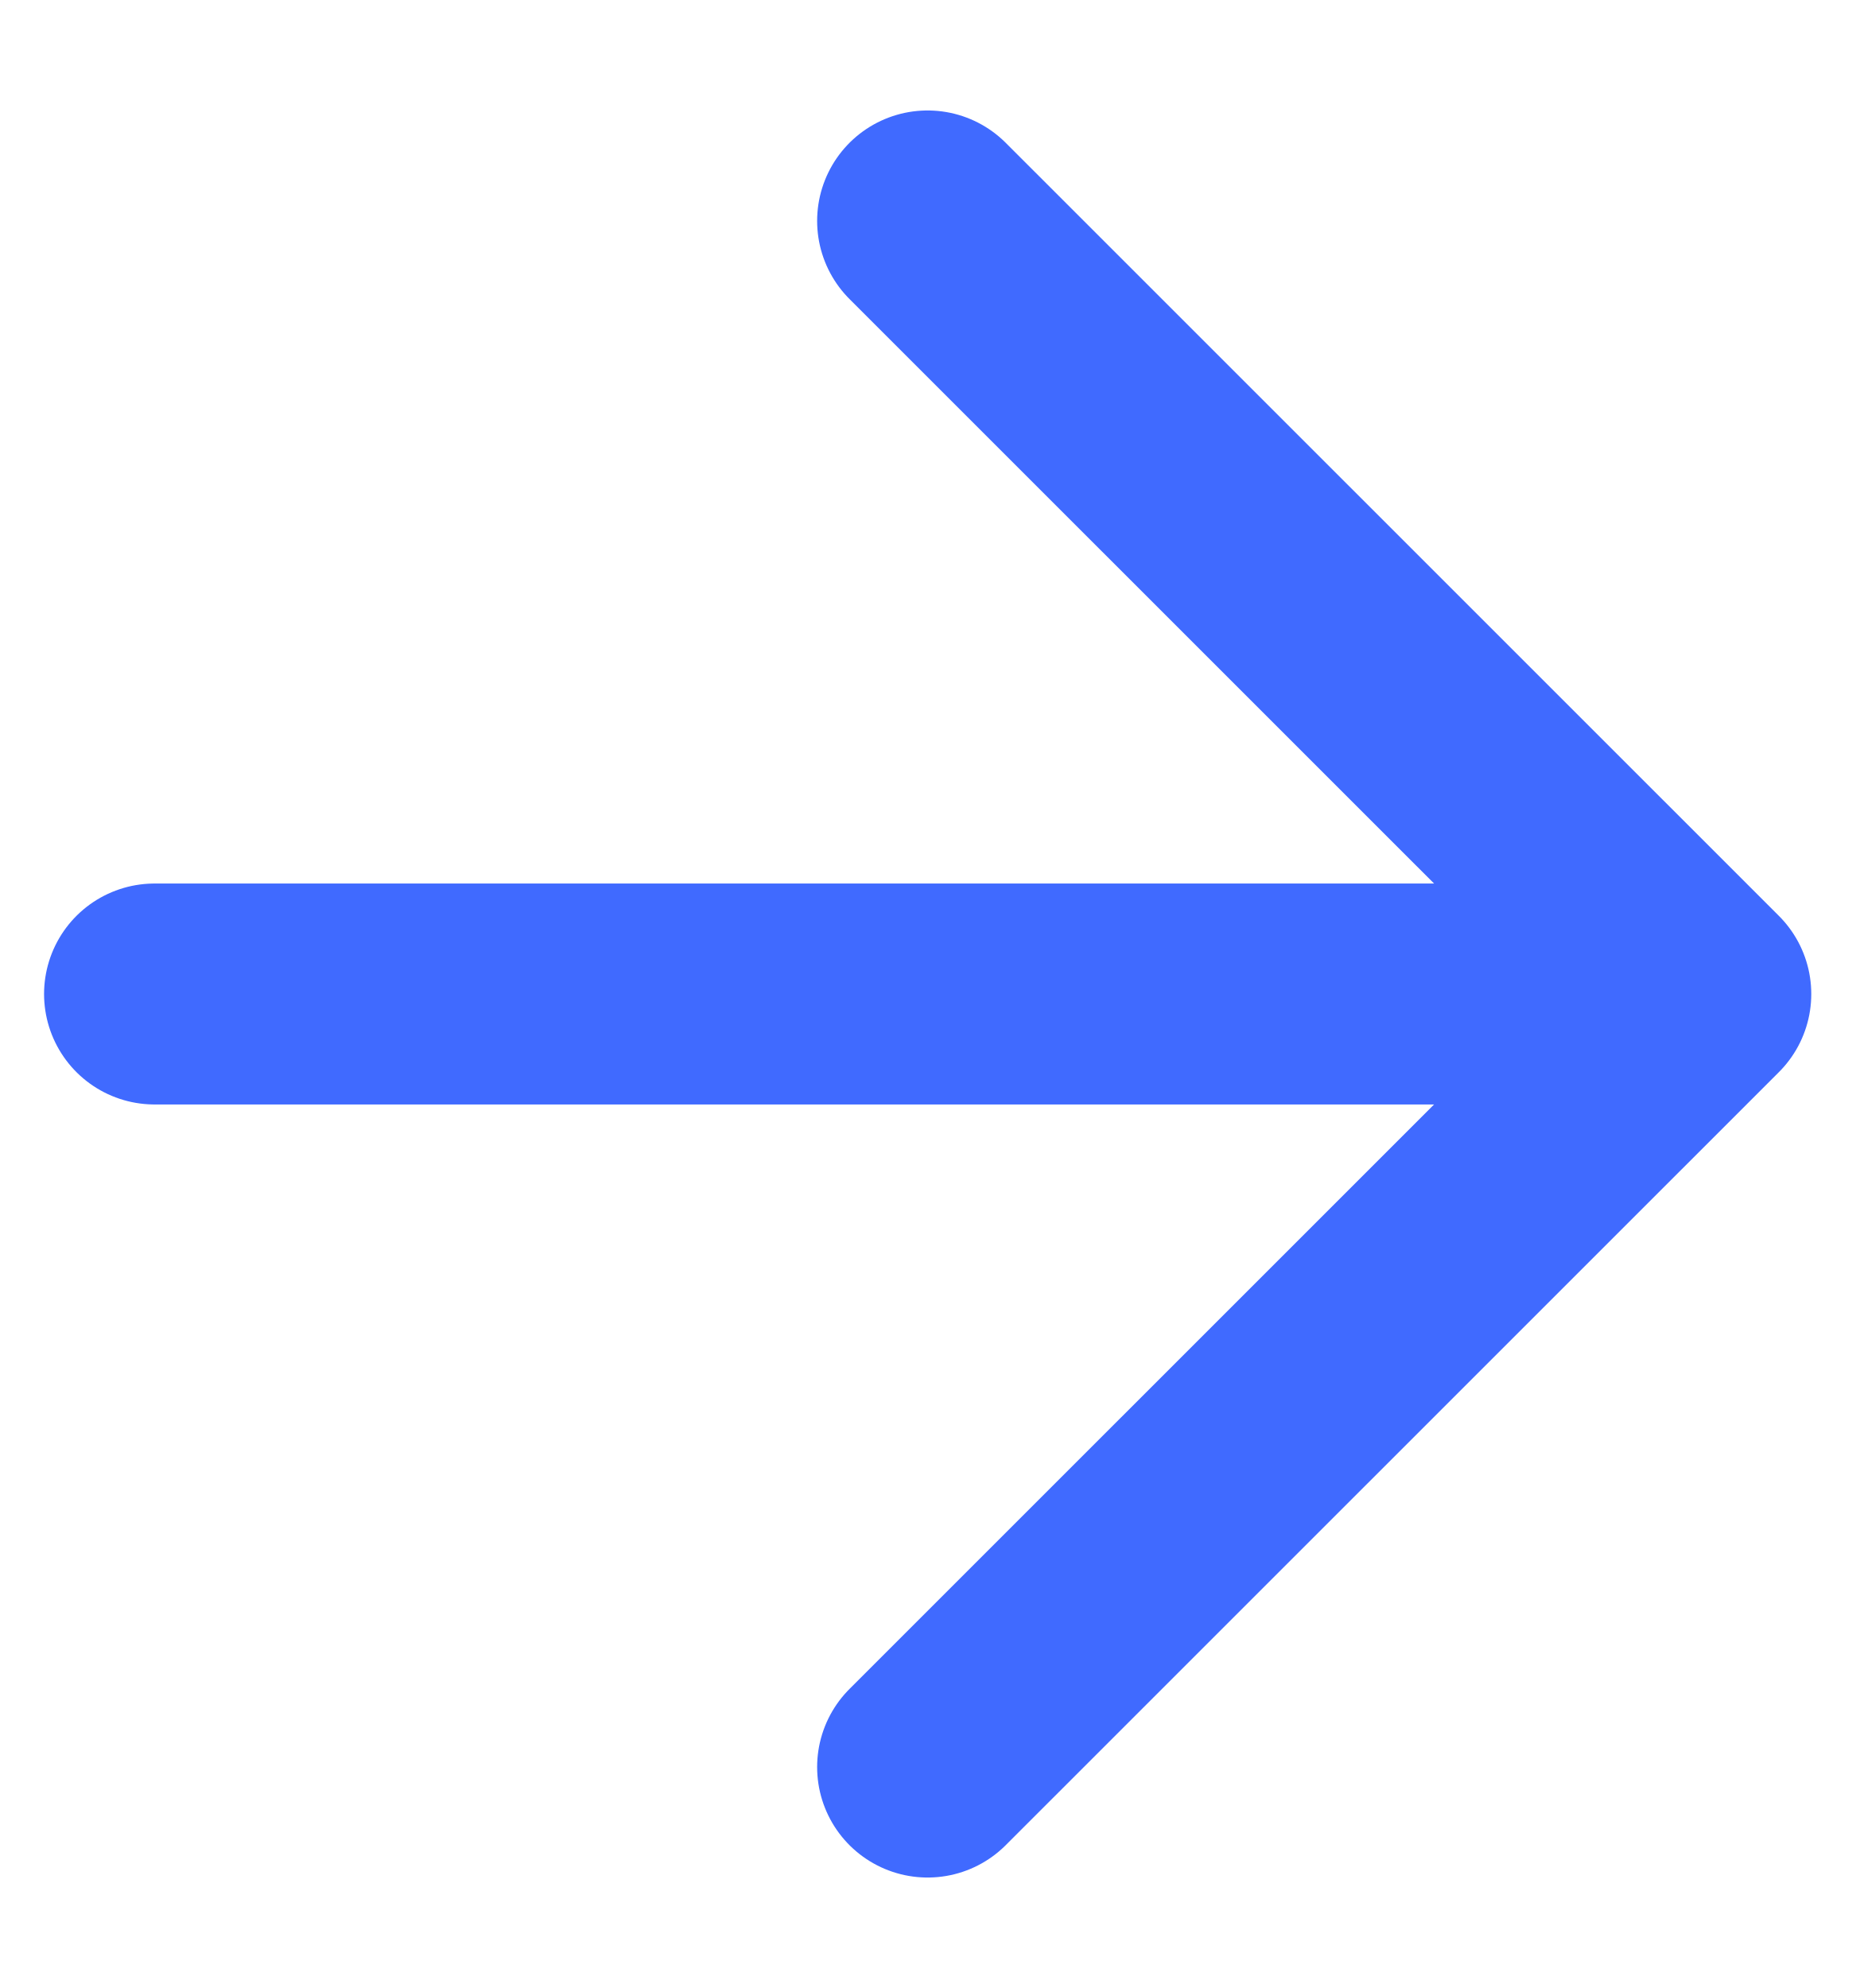
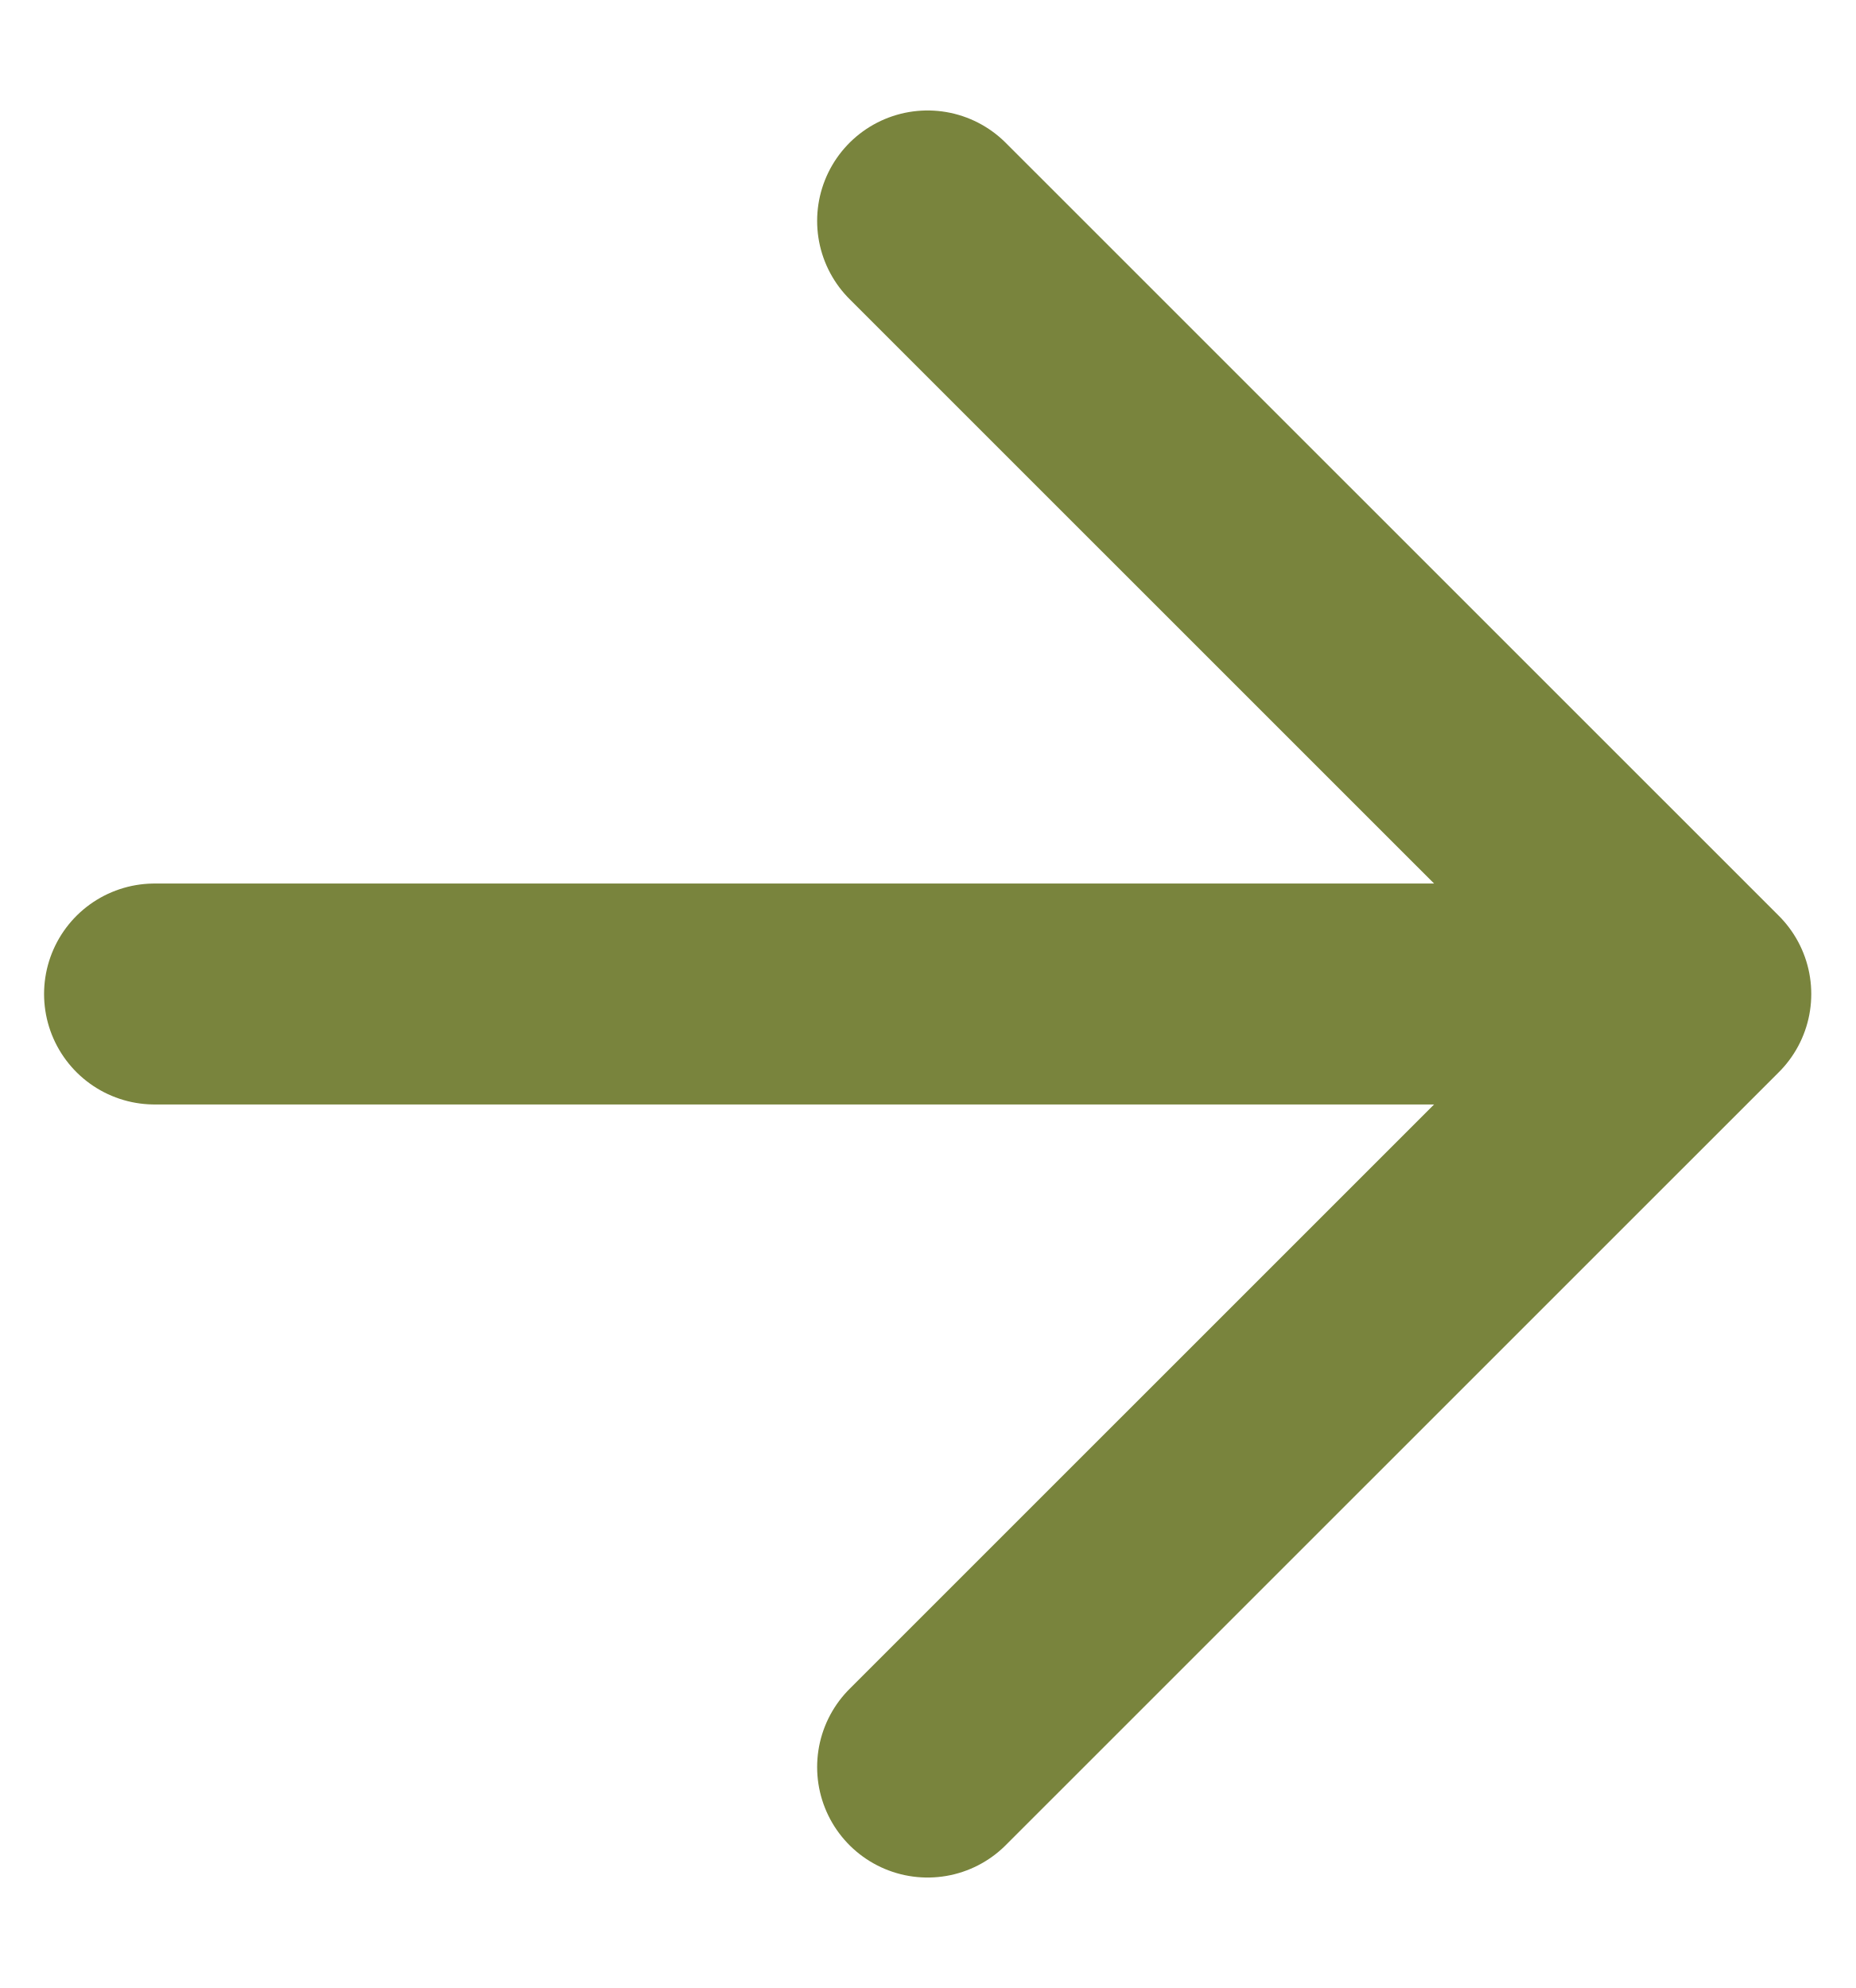
<svg xmlns="http://www.w3.org/2000/svg" width="14" height="15" viewBox="0 0 14 15" fill="none">
-   <path d="M1.166 7.5H12.833M12.833 7.5L6.999 1.667M12.833 7.5L6.999 13.333" stroke="#406AFF" stroke-width="1.667" stroke-linecap="round" stroke-linejoin="round" />
+   <path d="M1.166 7.5H12.833M12.833 7.5L6.999 1.667M12.833 7.5L6.999 13.333" stroke="#79843d" stroke-width="1.667" stroke-linecap="round" stroke-linejoin="round" />
</svg>
